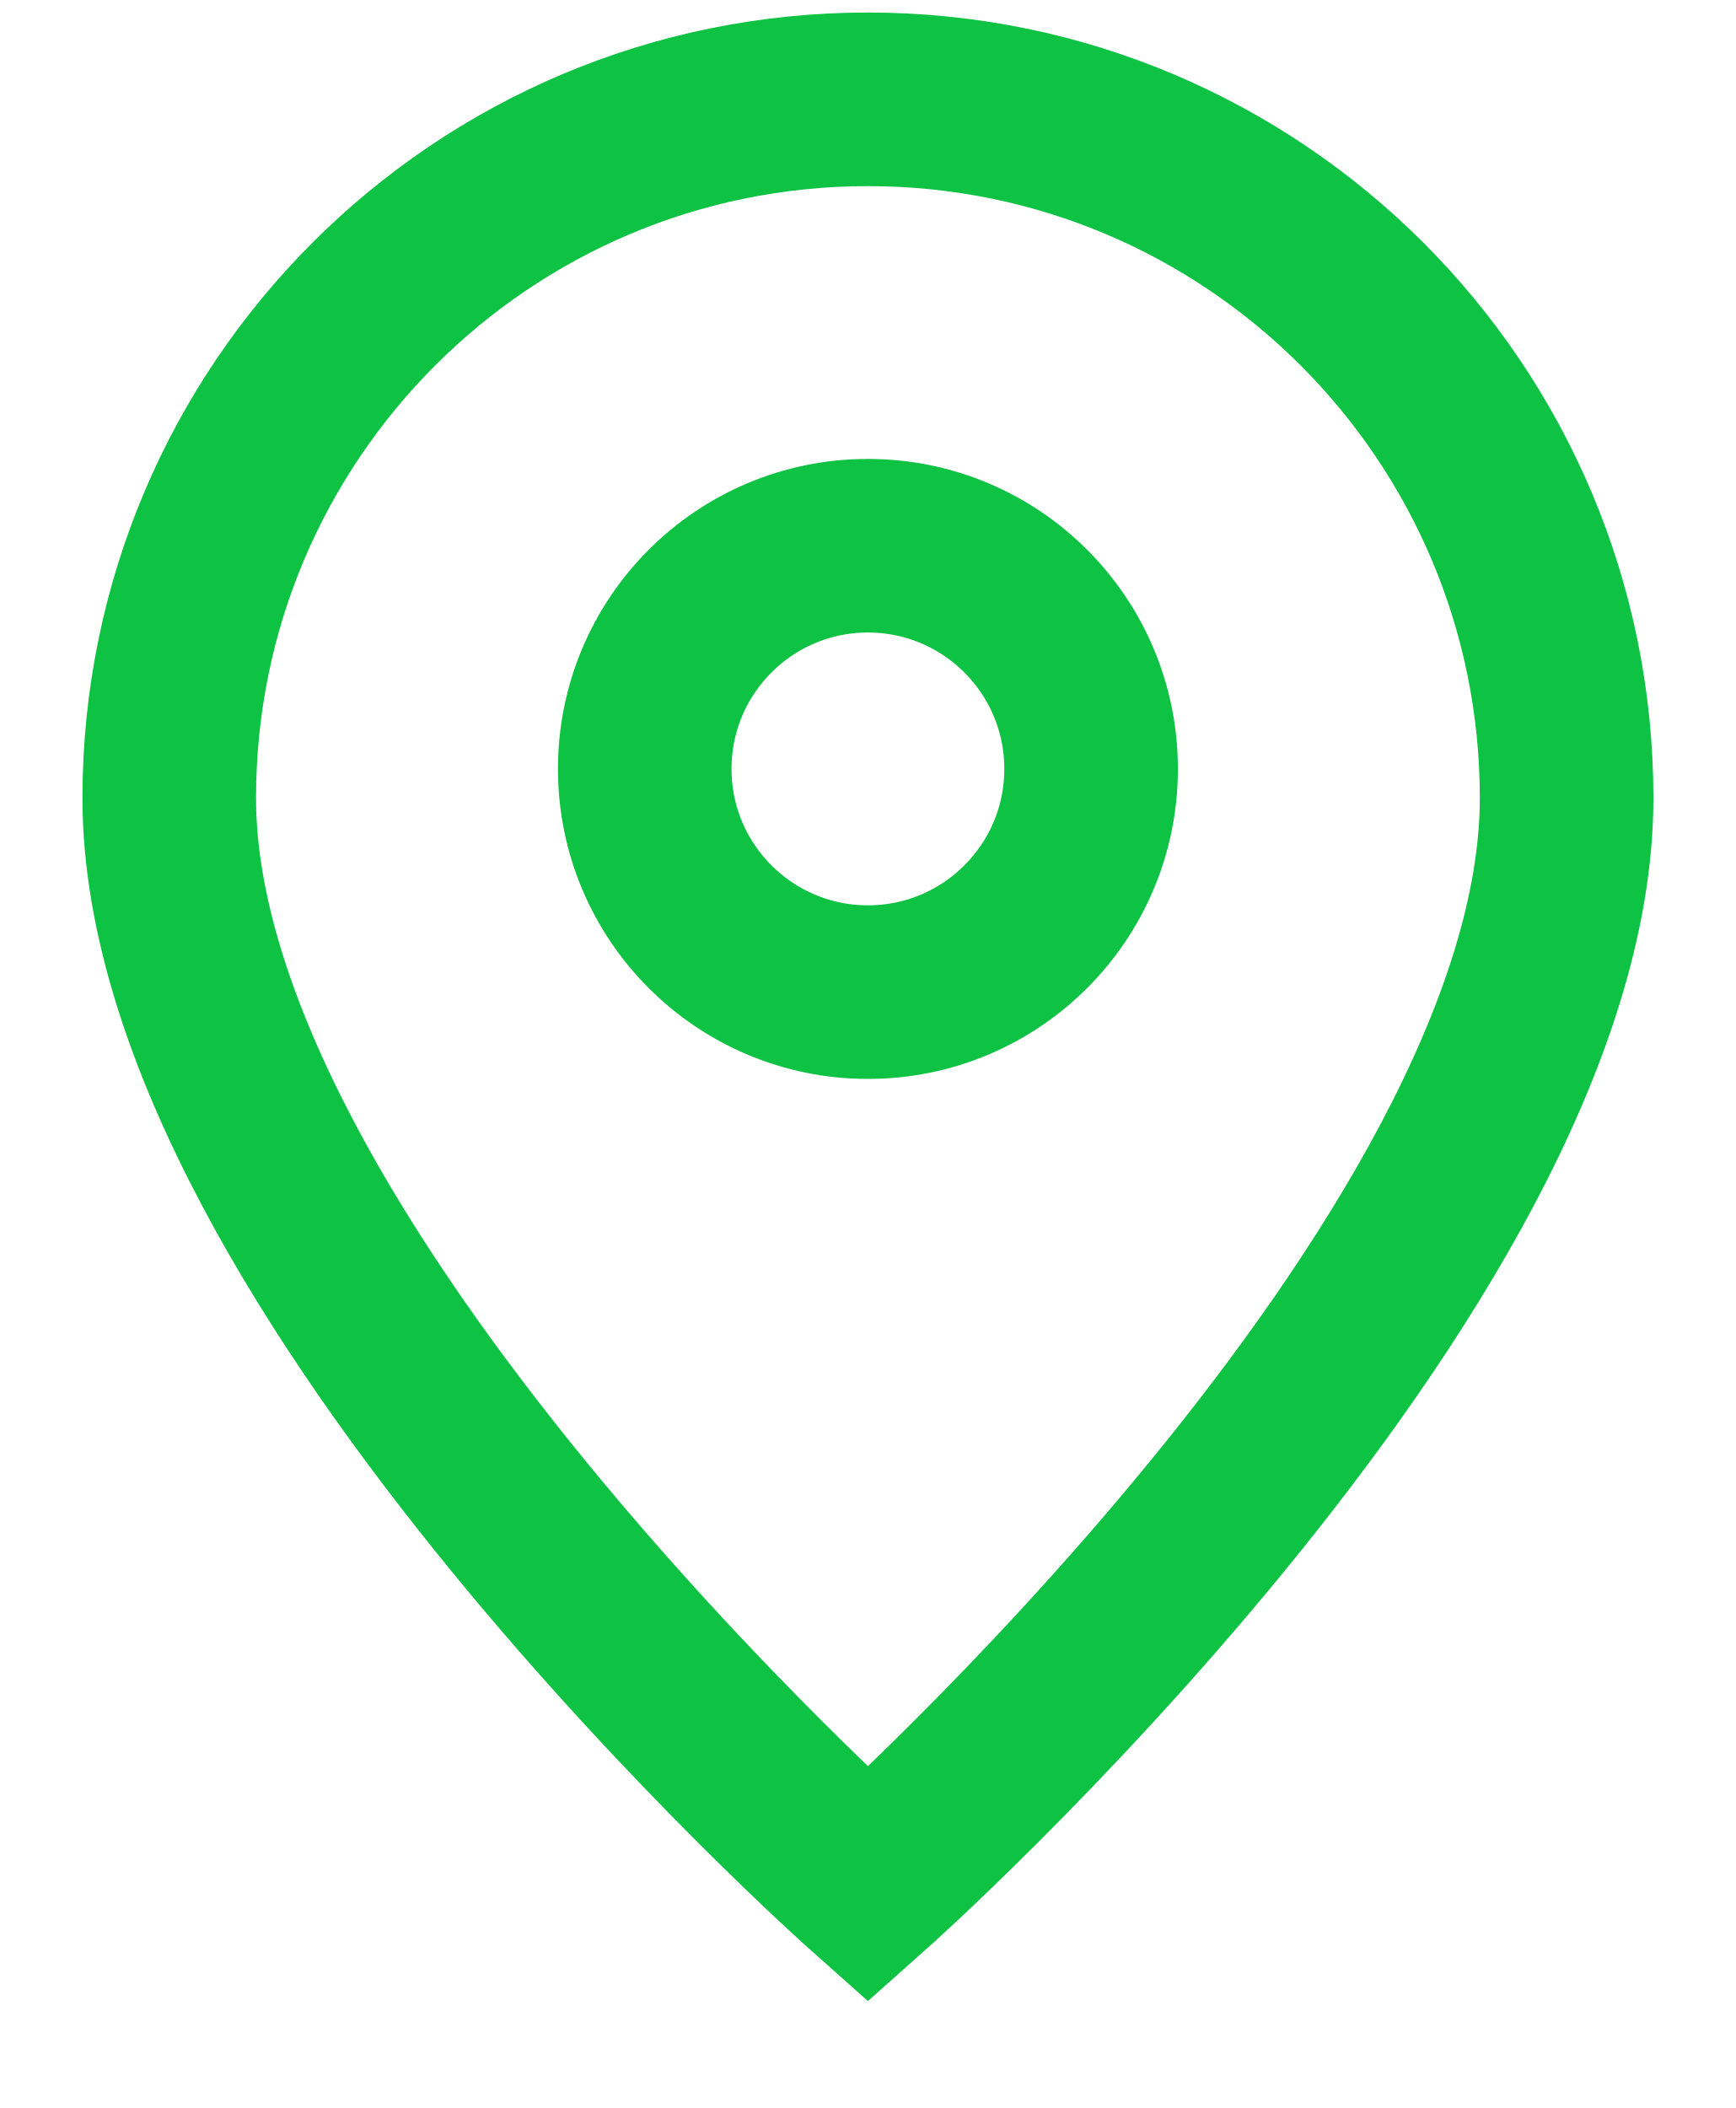
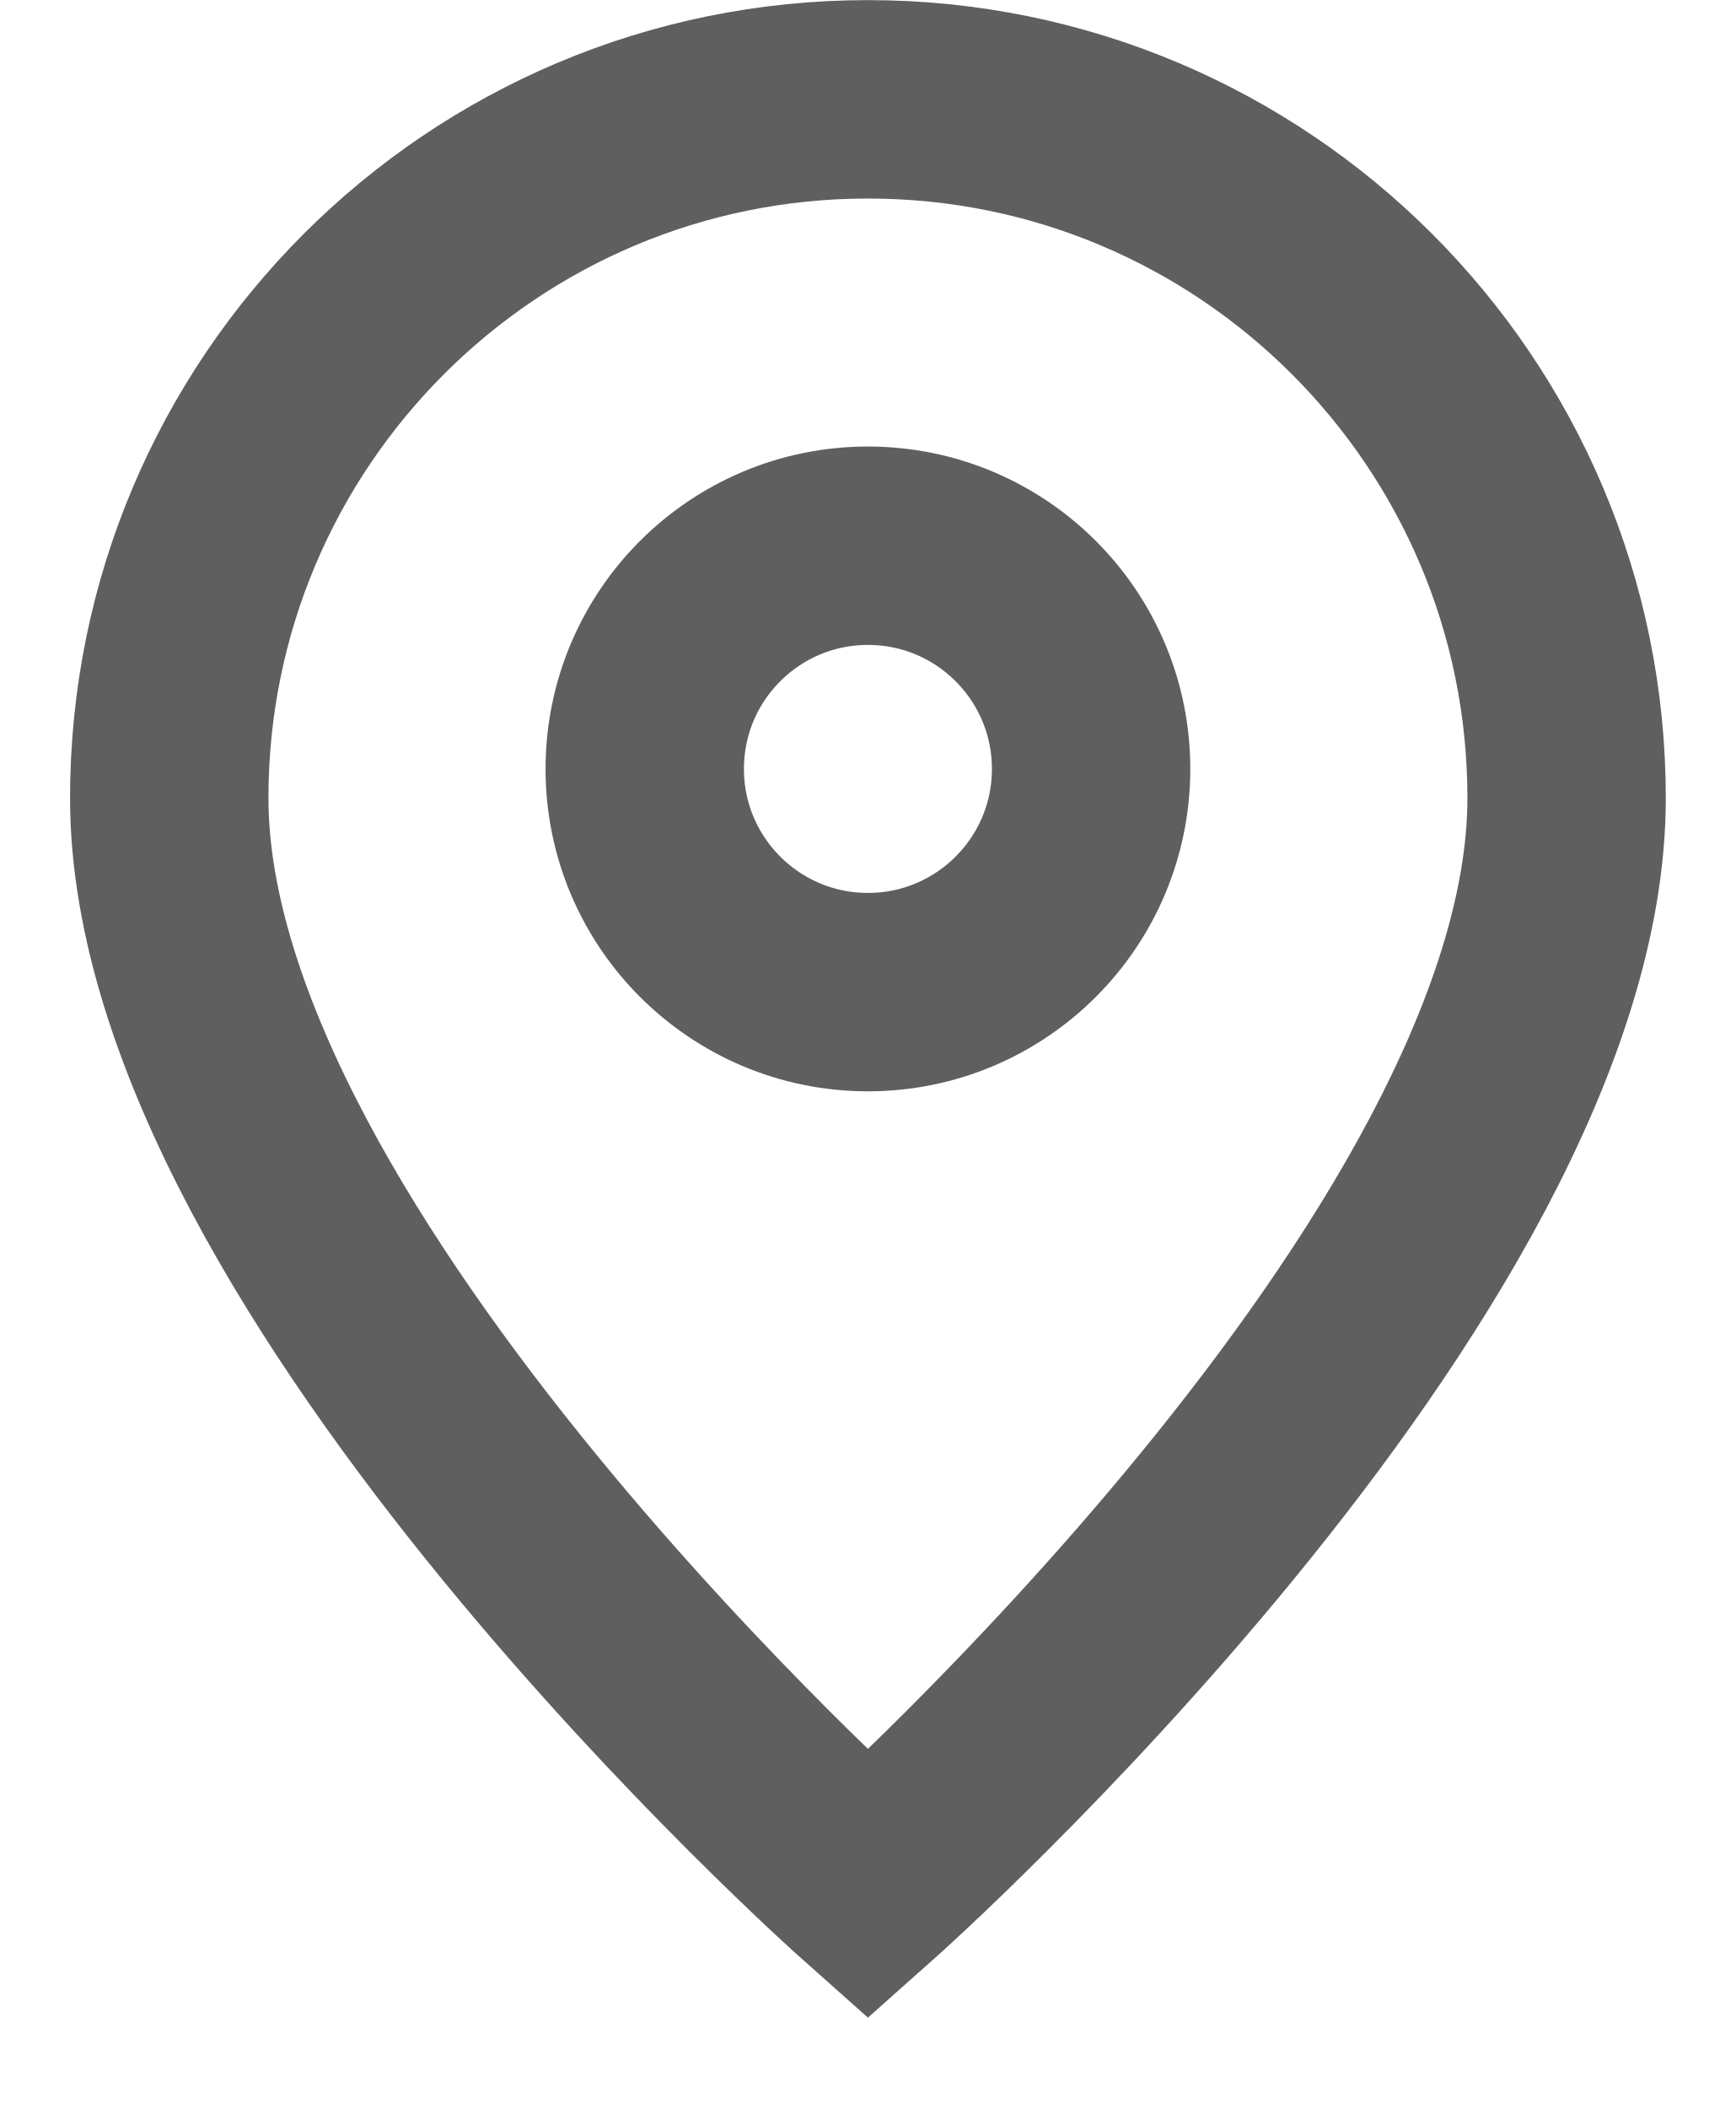
<svg xmlns="http://www.w3.org/2000/svg" width="14" height="17" viewBox="0 0 14 17" fill="none">
-   <path d="M7 15.201C7 15.201 12.635 10.192 12.635 6.436C12.635 3.324 10.112 0.801 7 0.801C3.888 0.801 1.365 3.324 1.365 6.436C1.365 10.192 7 15.201 7 15.201Z" stroke="#0EC243" stroke-width="1.4" />
-   <path d="M8.8 6.201C8.8 7.195 7.994 8.001 7 8.001C6.006 8.001 5.2 7.195 5.2 6.201C5.2 5.207 6.006 4.401 7 4.401C7.994 4.401 8.8 5.207 8.8 6.201Z" stroke="#0EC243" stroke-width="1.4" />
+   <path d="M7 15.201C7 15.201 12.635 10.192 12.635 6.436C12.635 3.324 10.112 0.801 7 0.801C3.888 0.801 1.365 3.324 1.365 6.436C1.365 10.192 7 15.201 7 15.201Z" stroke="#5F5F5F" stroke-width="1.6" />
+   <path d="M8.8 6.201C8.8 7.195 7.994 8.001 7 8.001C6.006 8.001 5.2 7.195 5.2 6.201C5.2 5.207 6.006 4.401 7 4.401C7.994 4.401 8.8 5.207 8.8 6.201Z" stroke="#5F5F5F" stroke-width="1.6" />
</svg>
